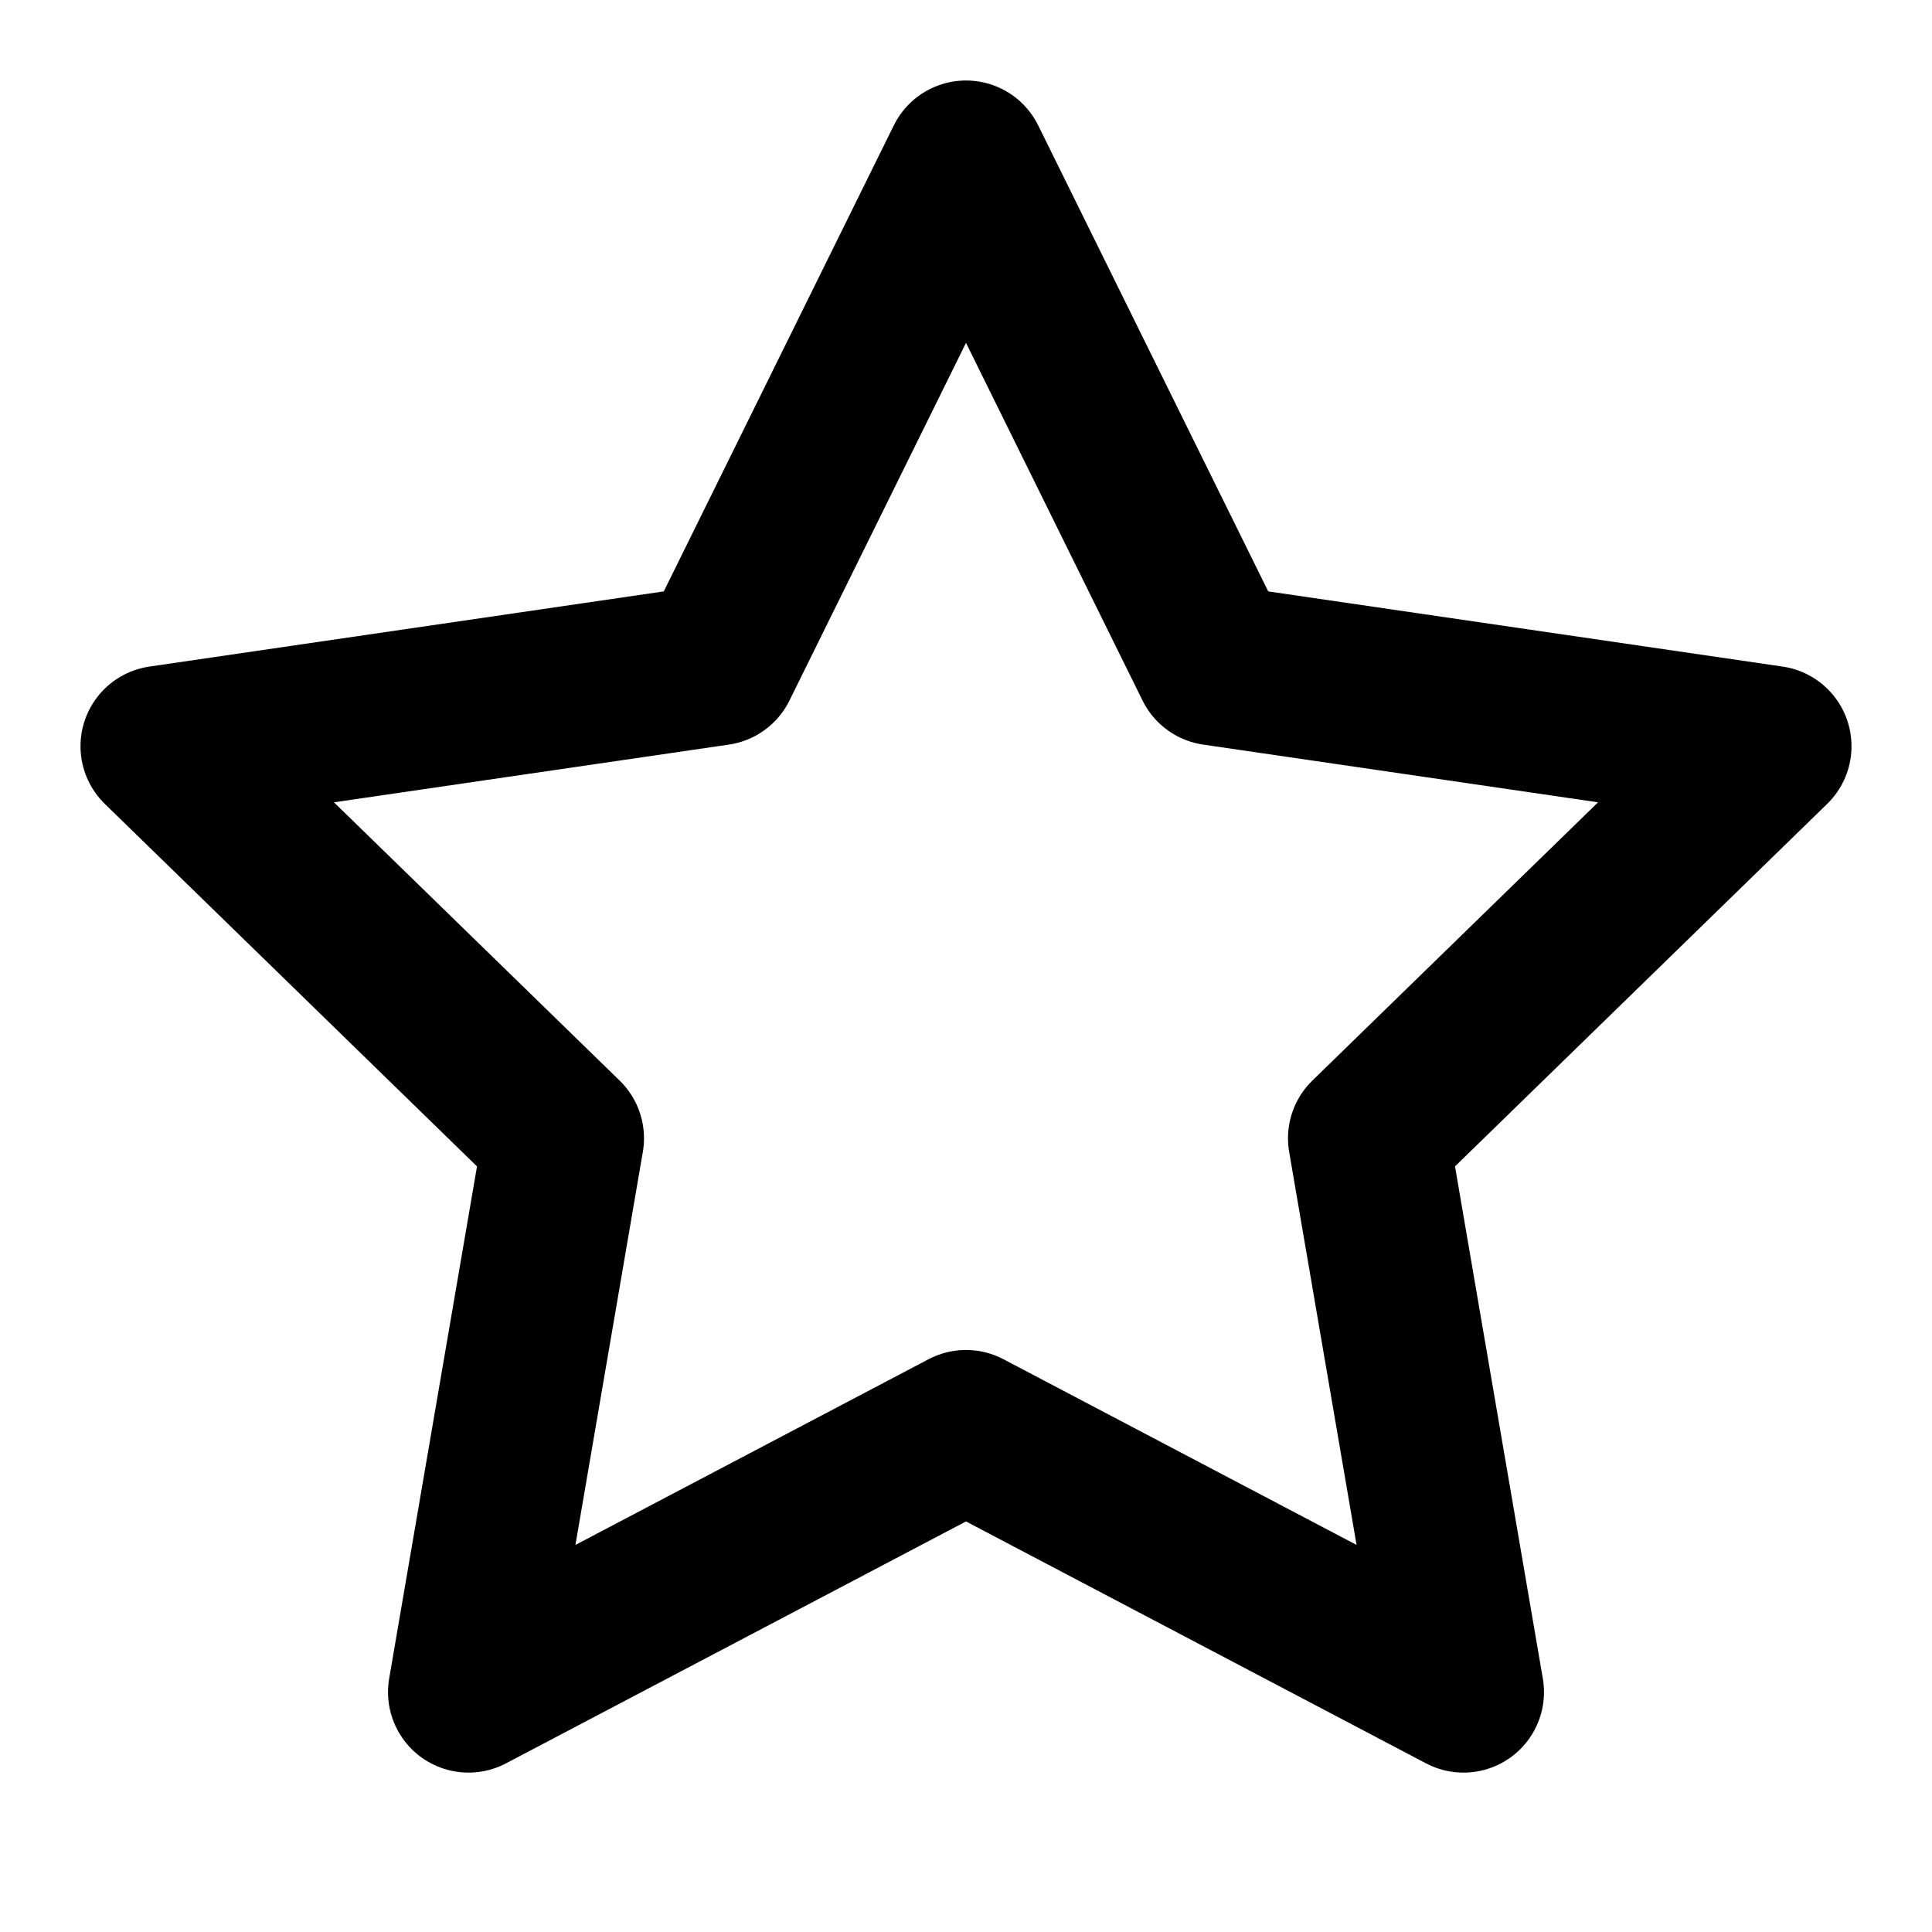
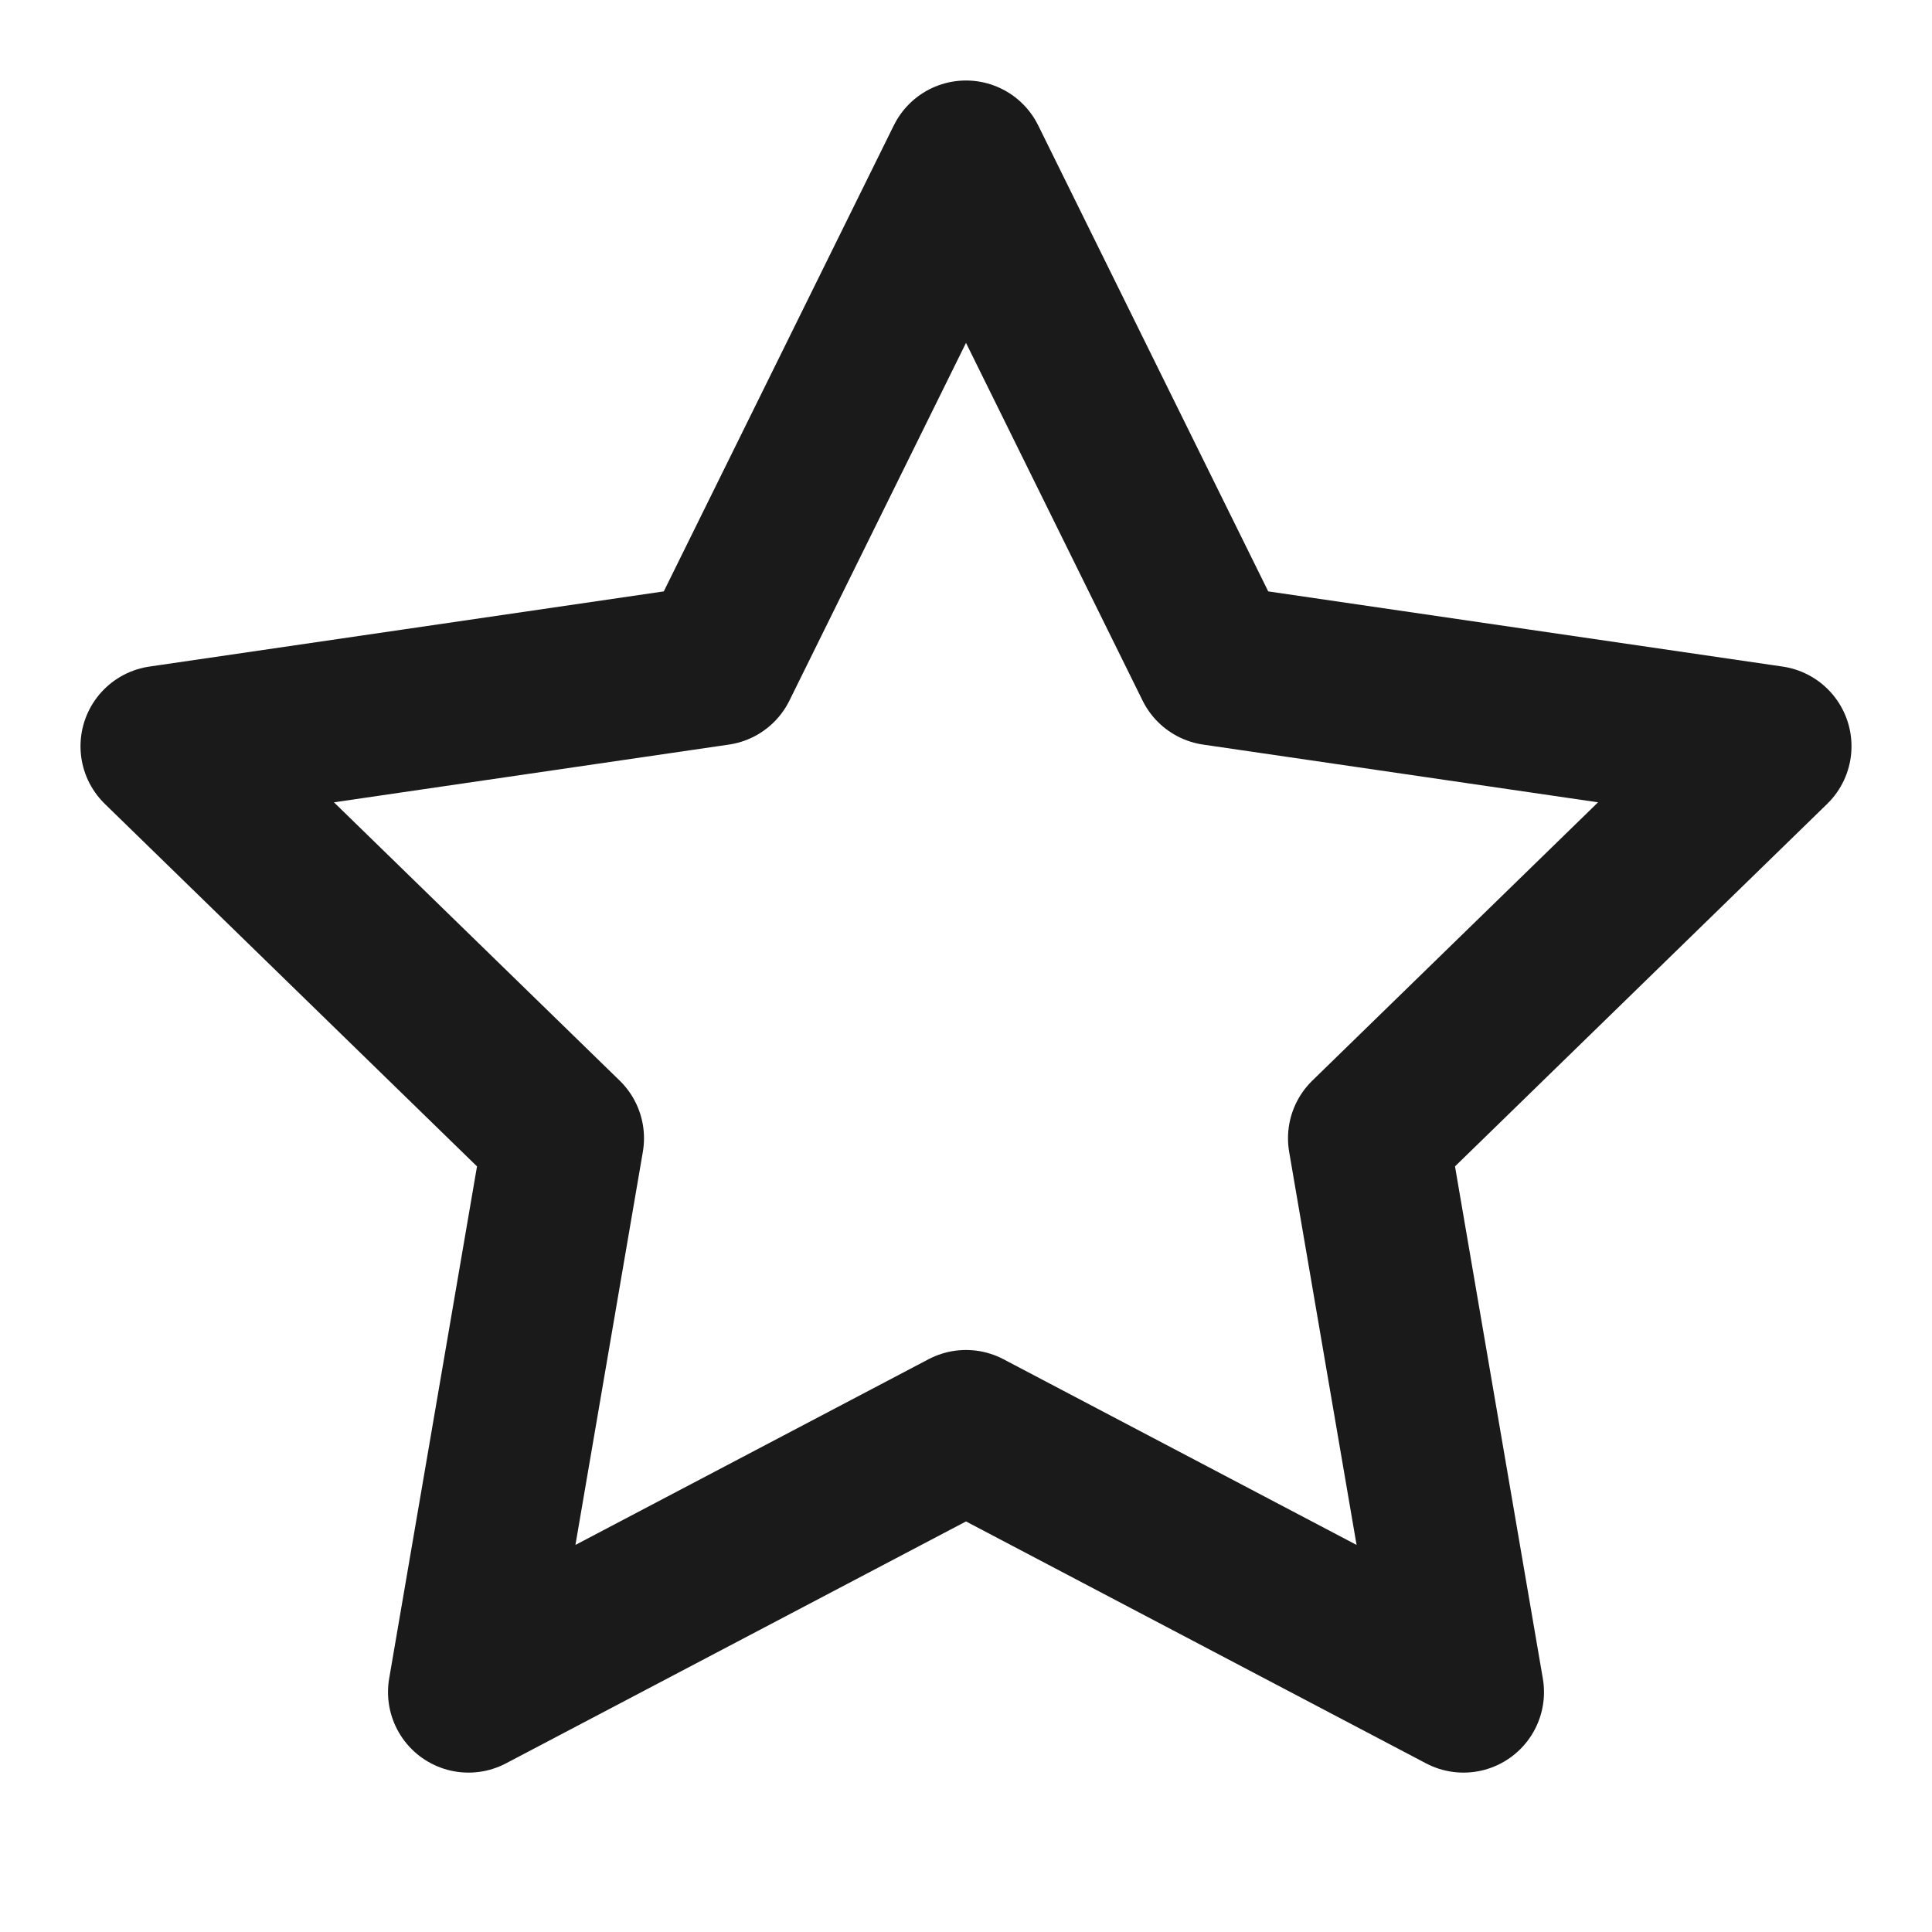
- <svg xmlns="http://www.w3.org/2000/svg" width="24" height="24" viewBox="0 0 24 24" fill="none" stroke="currentColor" stroke-width="2" stroke-linecap="round" stroke-linejoin="round" class="feather feather-star">
+ <svg xmlns="http://www.w3.org/2000/svg" width="24" height="24" viewBox="0 0 24 24" fill="none" stroke="#1a1a1a" stroke-width="2" stroke-linecap="round" stroke-linejoin="round" class="feather feather-star">
  <polygon points="12 2 15.09 8.26 22 9.27 17 14.14 18.18 21.02 12 17.77 5.82 21.02 7 14.14 2 9.27 8.91 8.26 12 2" />
</svg>
